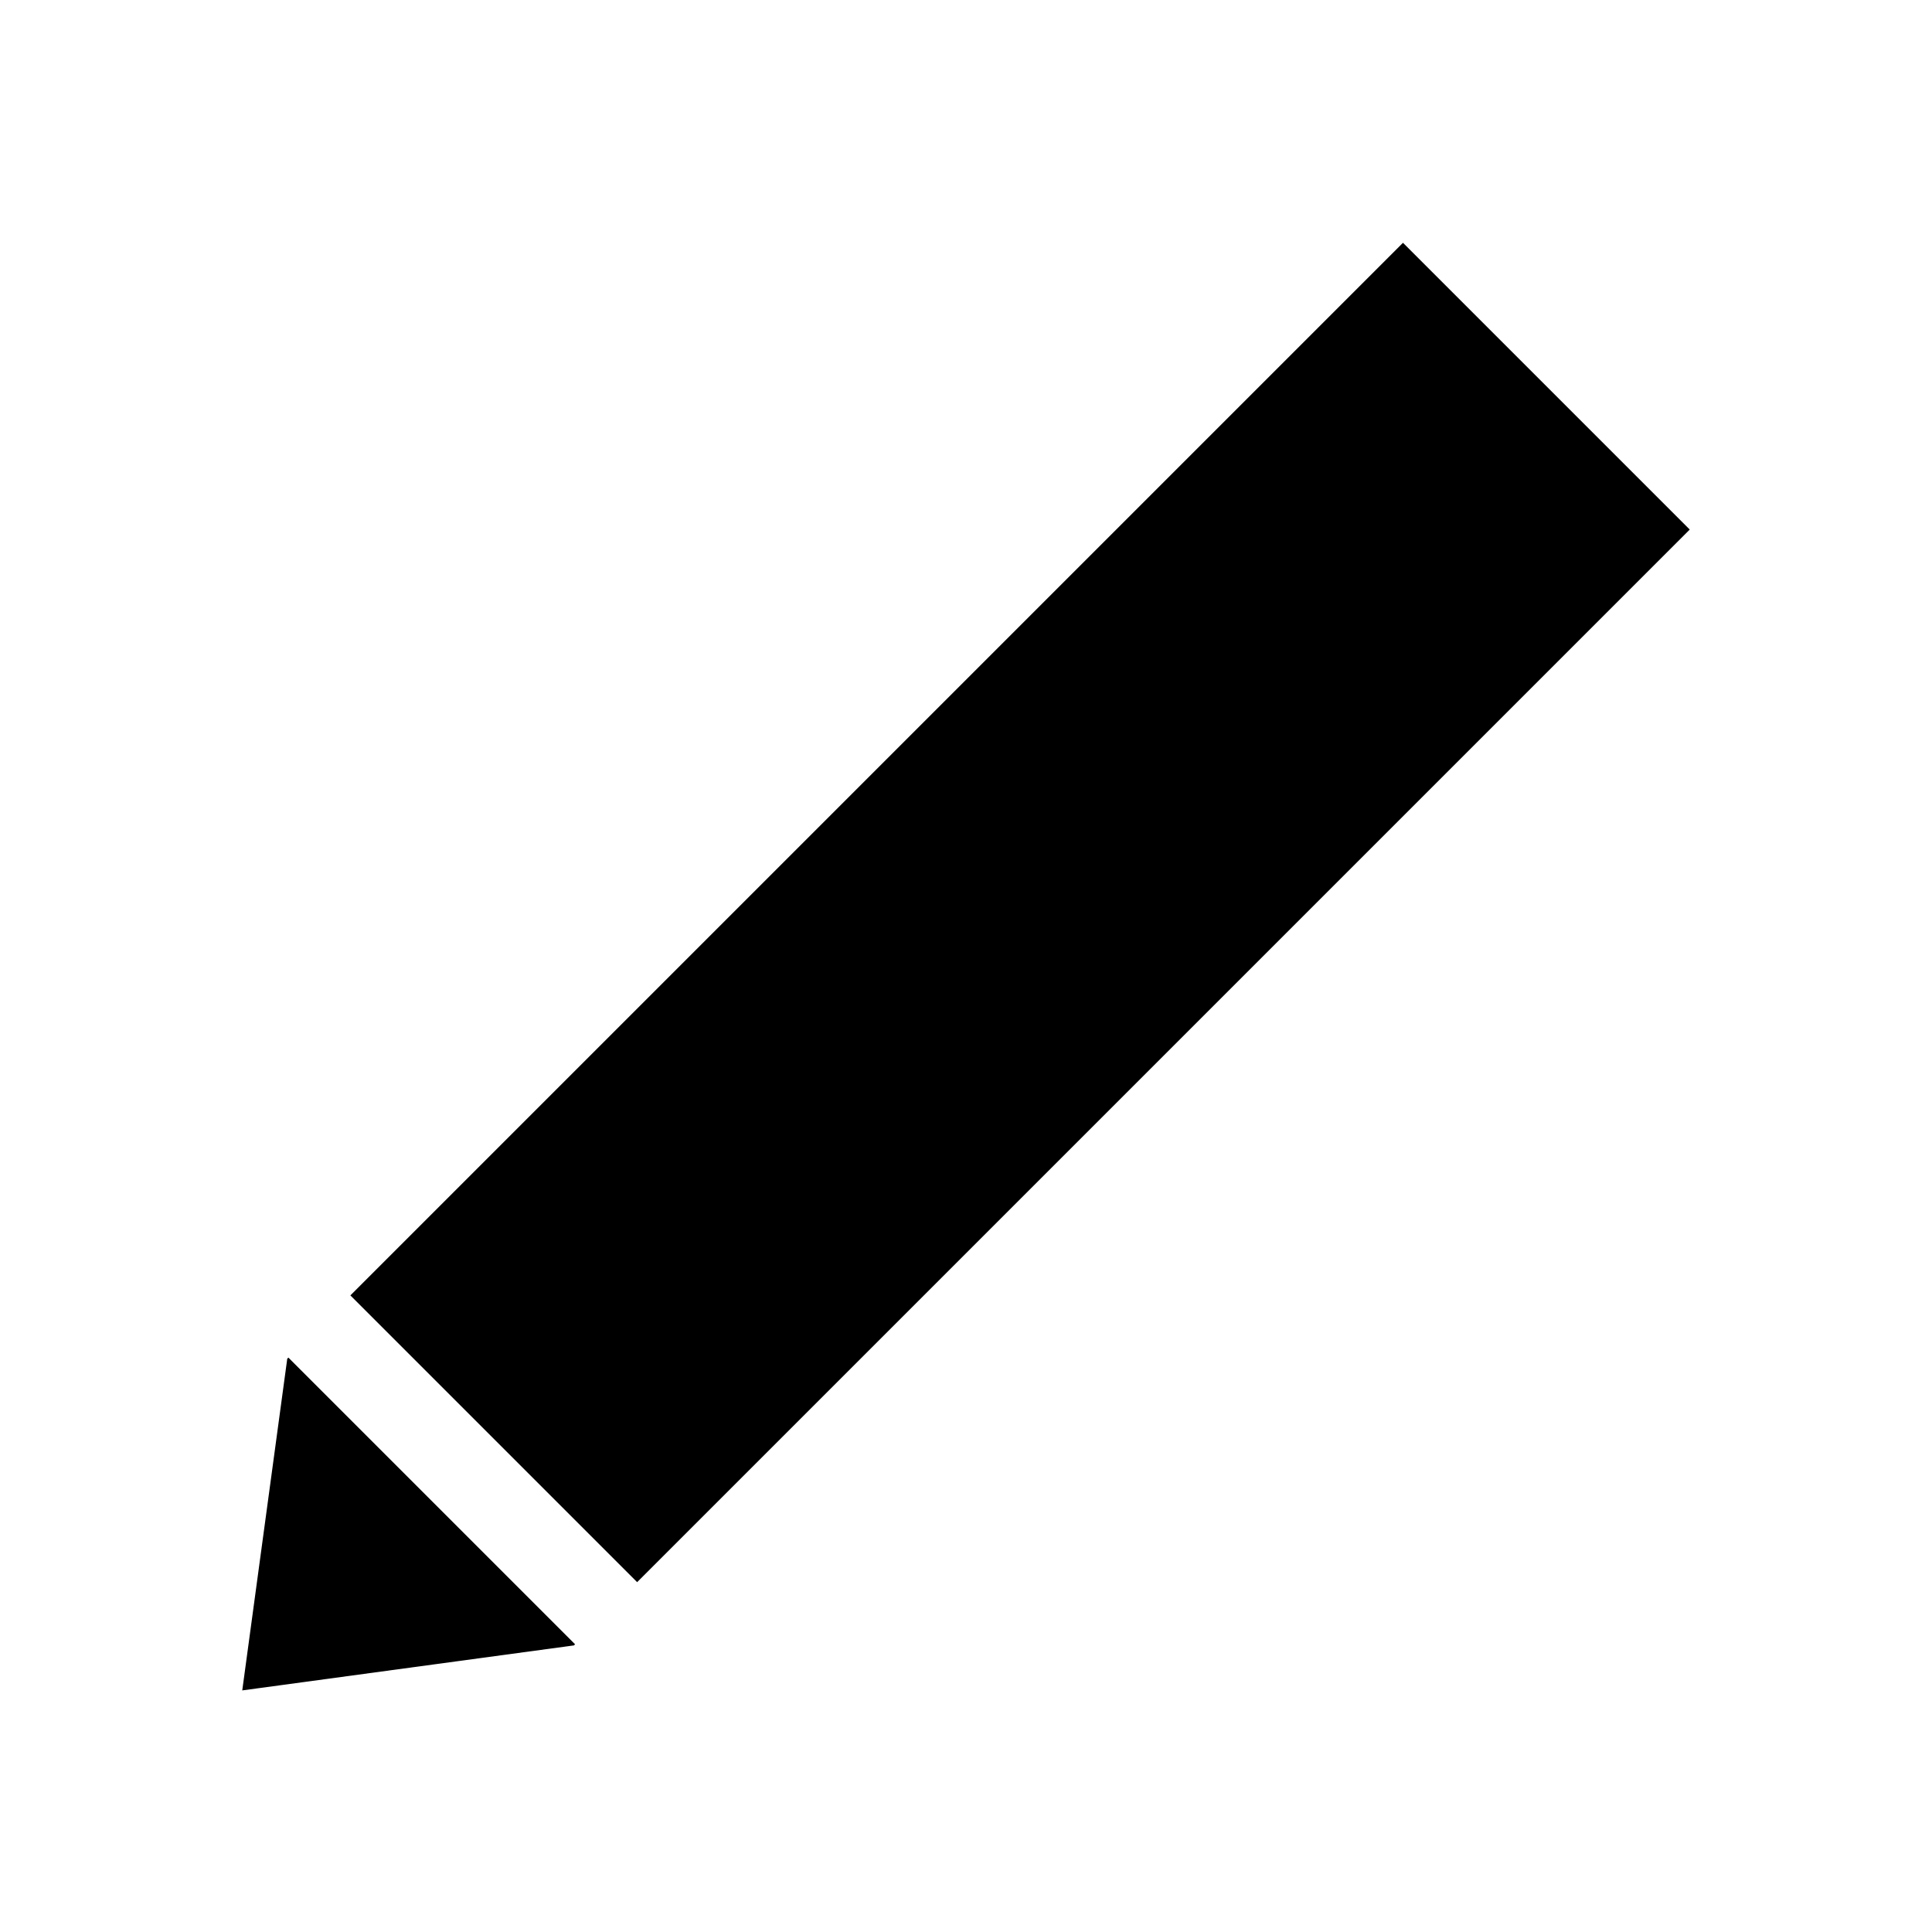
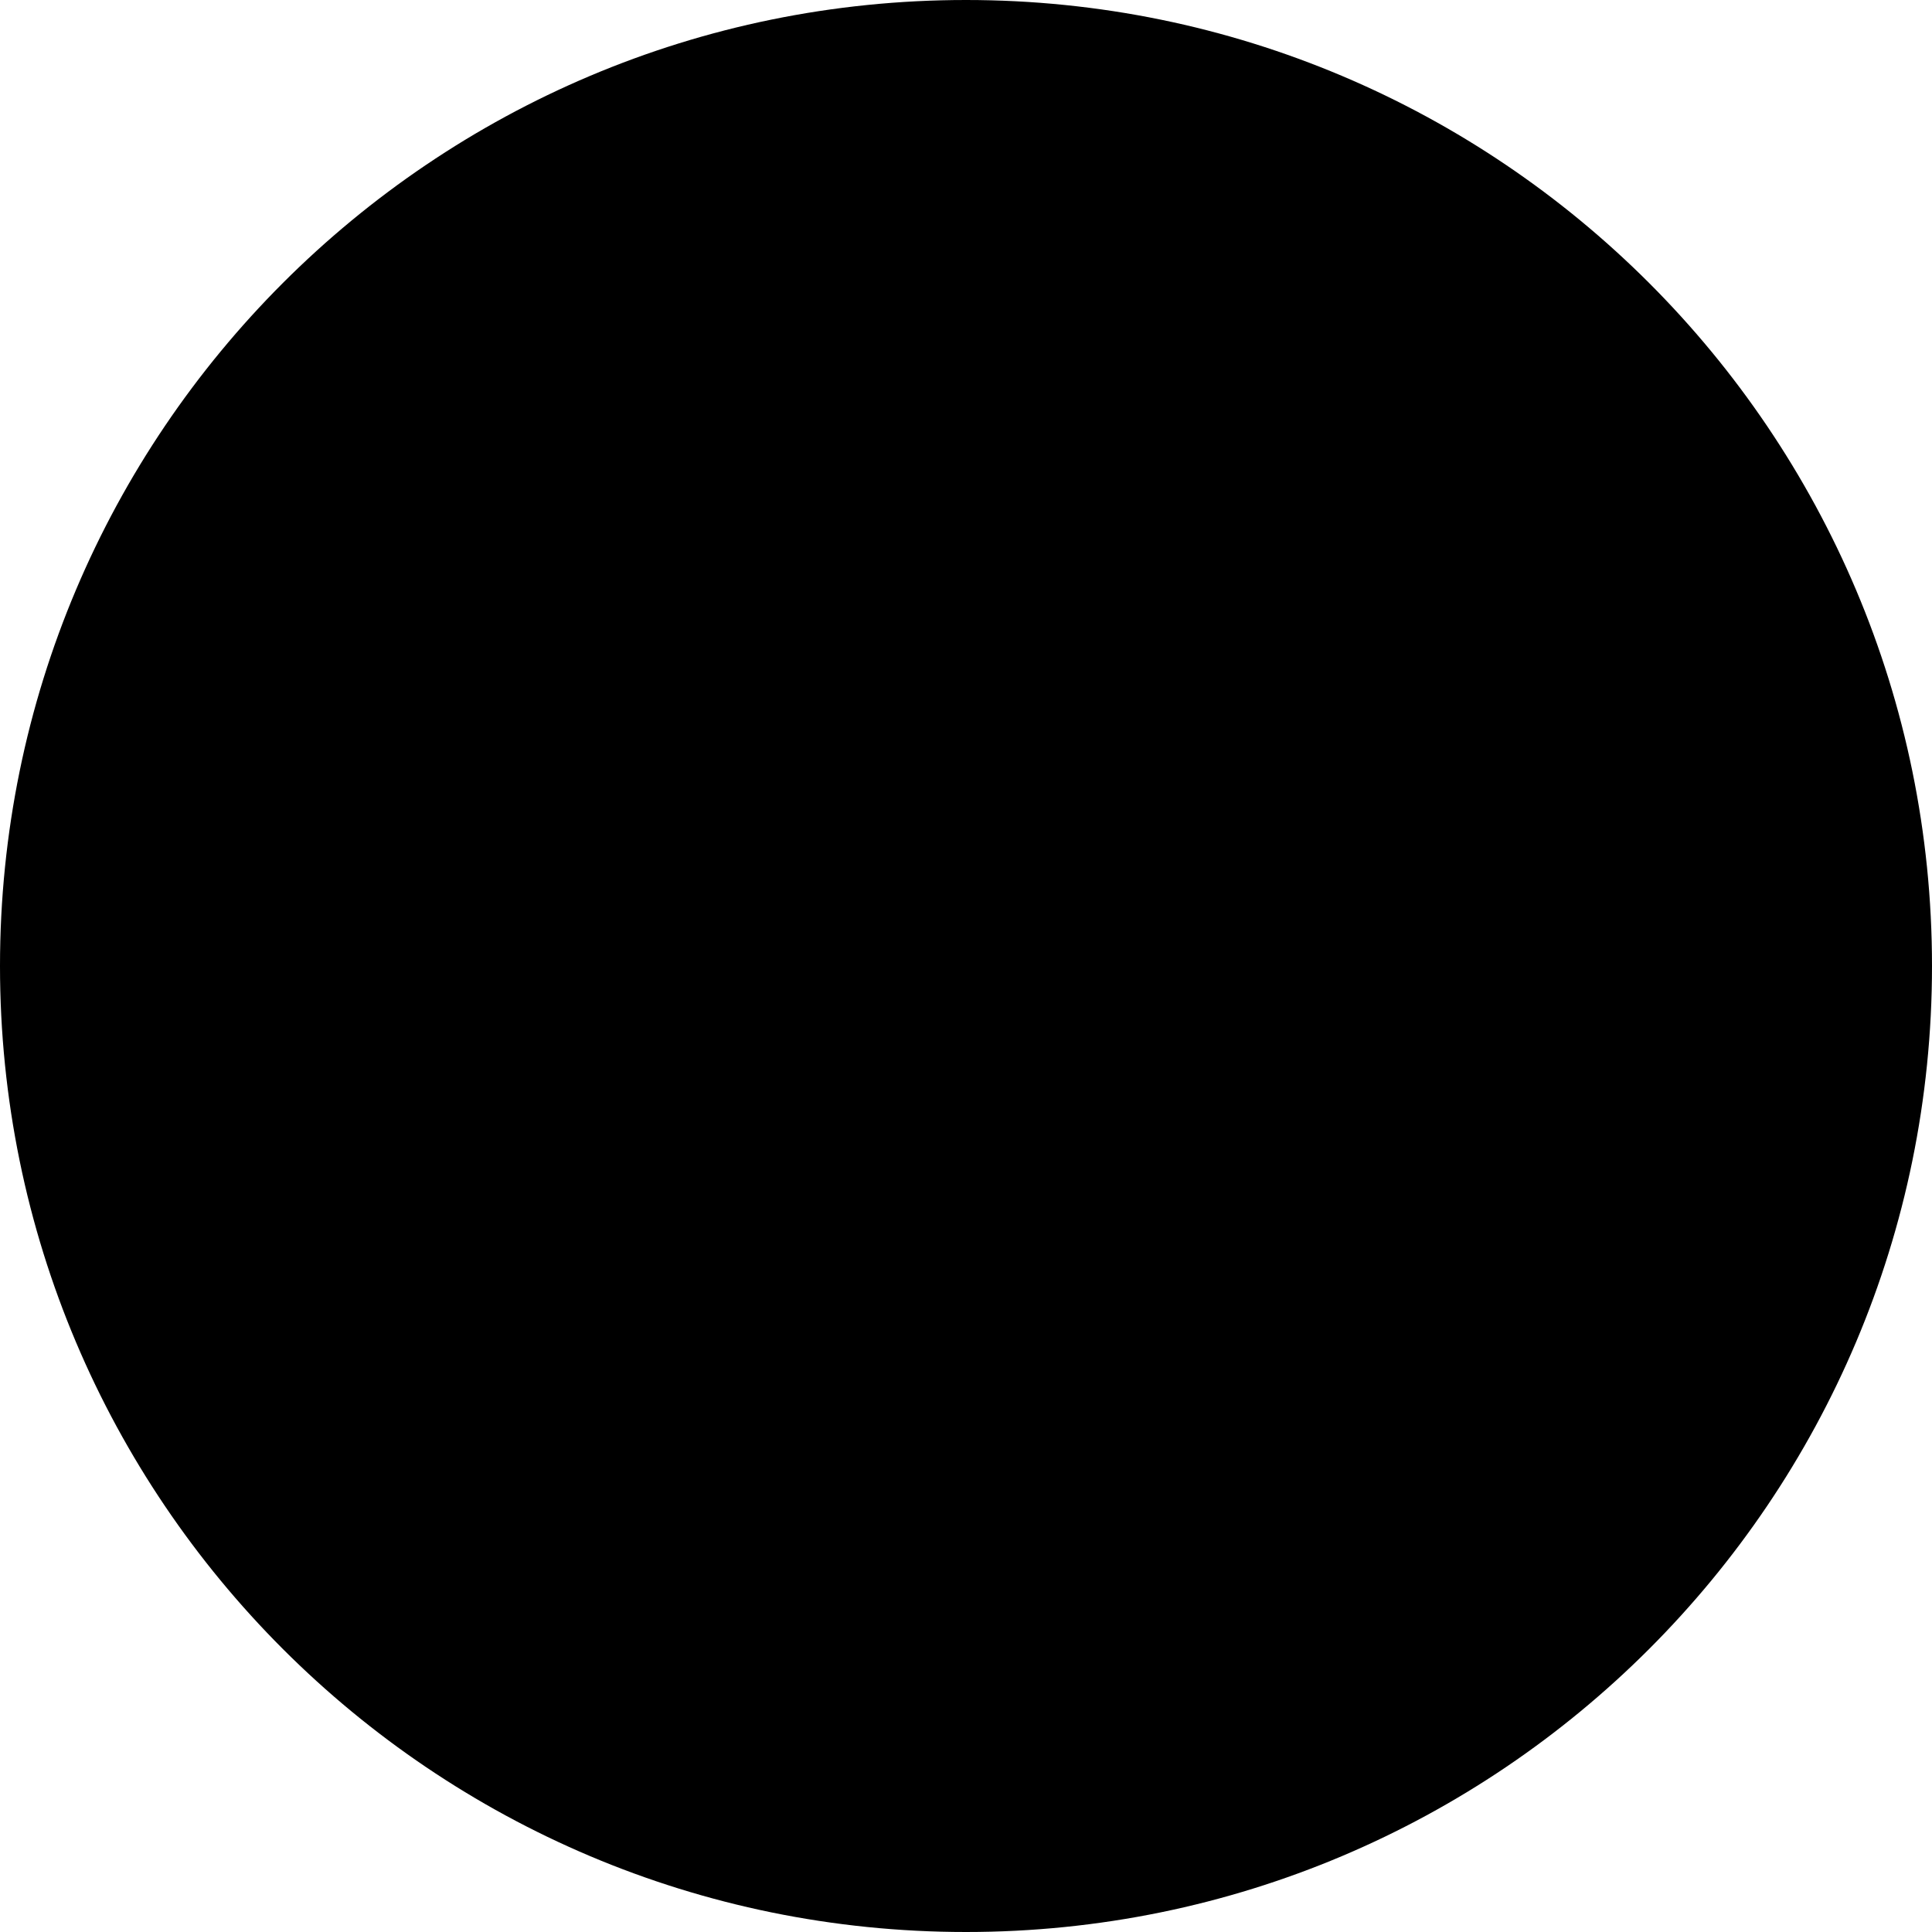
<svg xmlns="http://www.w3.org/2000/svg" version="1.1" x="0px" y="0px" viewBox="0 0 2048 2048" style="enable-background:new 0 0 2048 2048;" xml:space="preserve">
+   <circle class="back" cx="1024" cy="1024" r="1024" />
  <g>
-     <polygon points="305.7,1439.1 304.5,1440.3 256.8,1791.9 608.4,1744.2 609.6,1743" />
-     <rect x="292.3" y="752.3" transform="matrix(0.7071 -0.7071 0.7071 0.7071 -367.2321 1047.907)" width="1578" height="429.9" />
+     <polygon class="main" points="662.6,1232.5 662,1233.1 638,1410 814.9,1386 815.5,1385.4  " />
+     <rect class="main" x="655.9" y="887" transform="matrix(0.7071 -0.7071 0.7071 0.7071 -395.309 1035.911)" width="793.9" height="216.3" />
  </g>
</svg>
